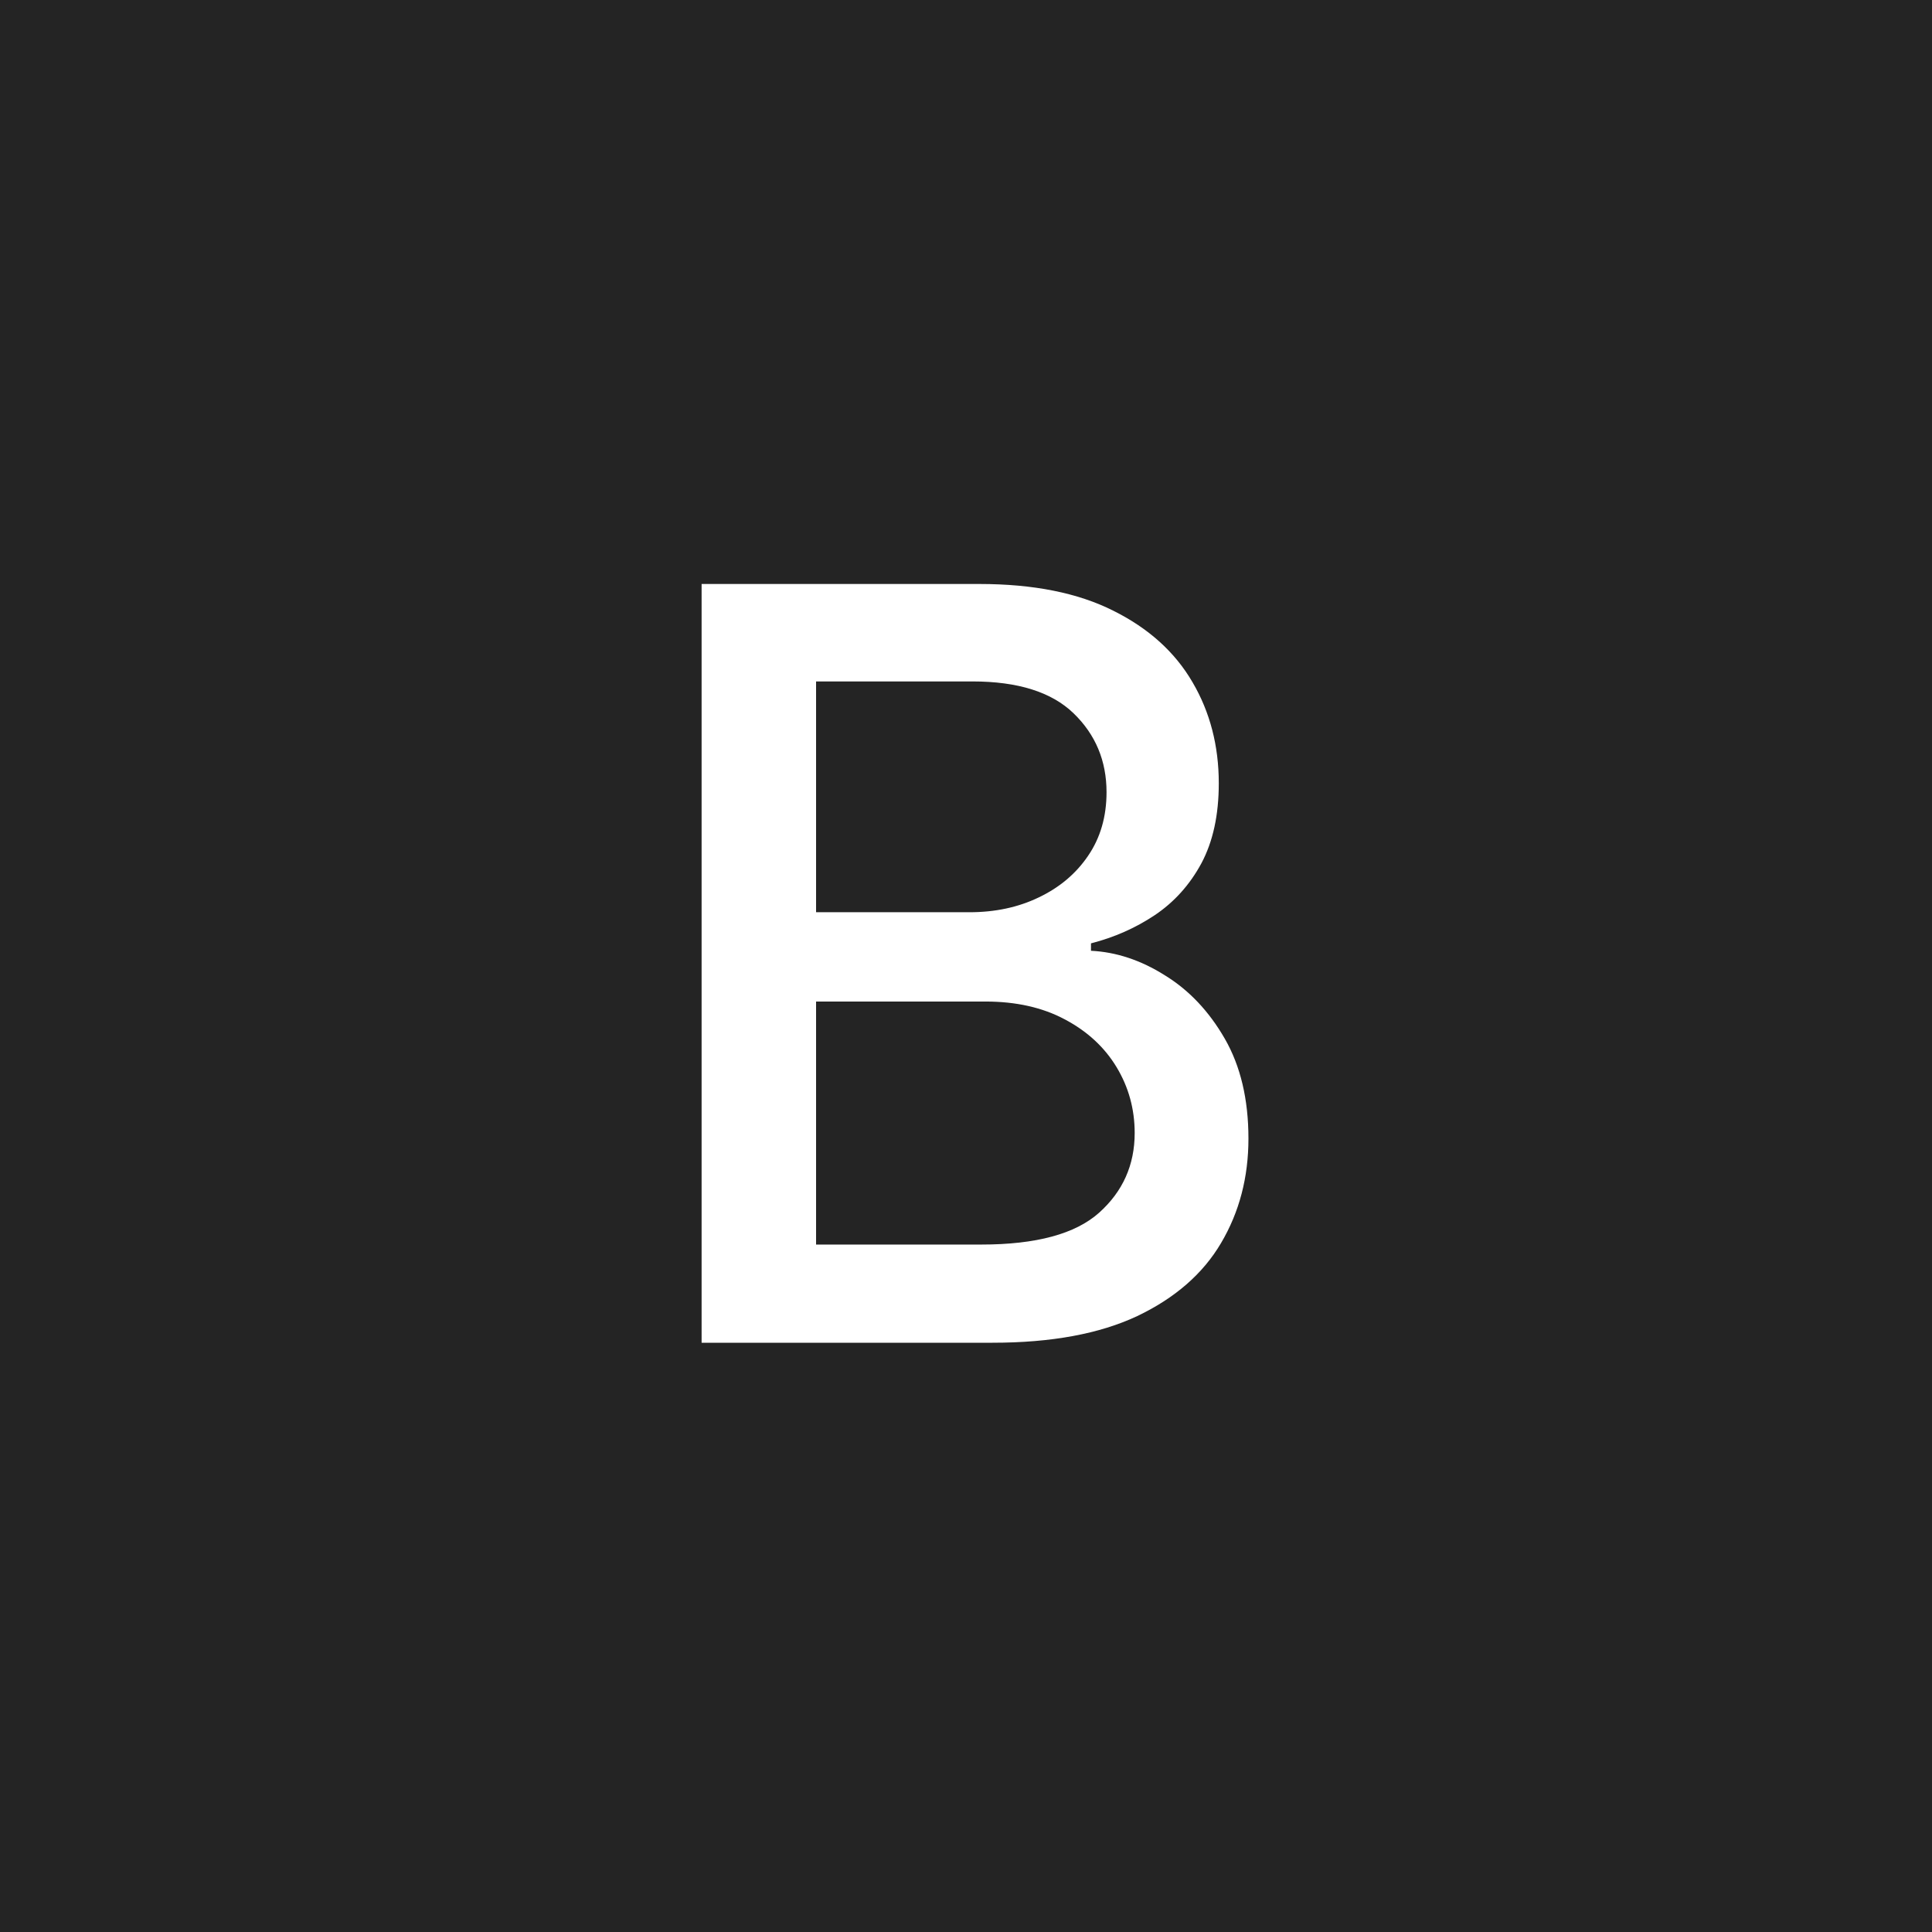
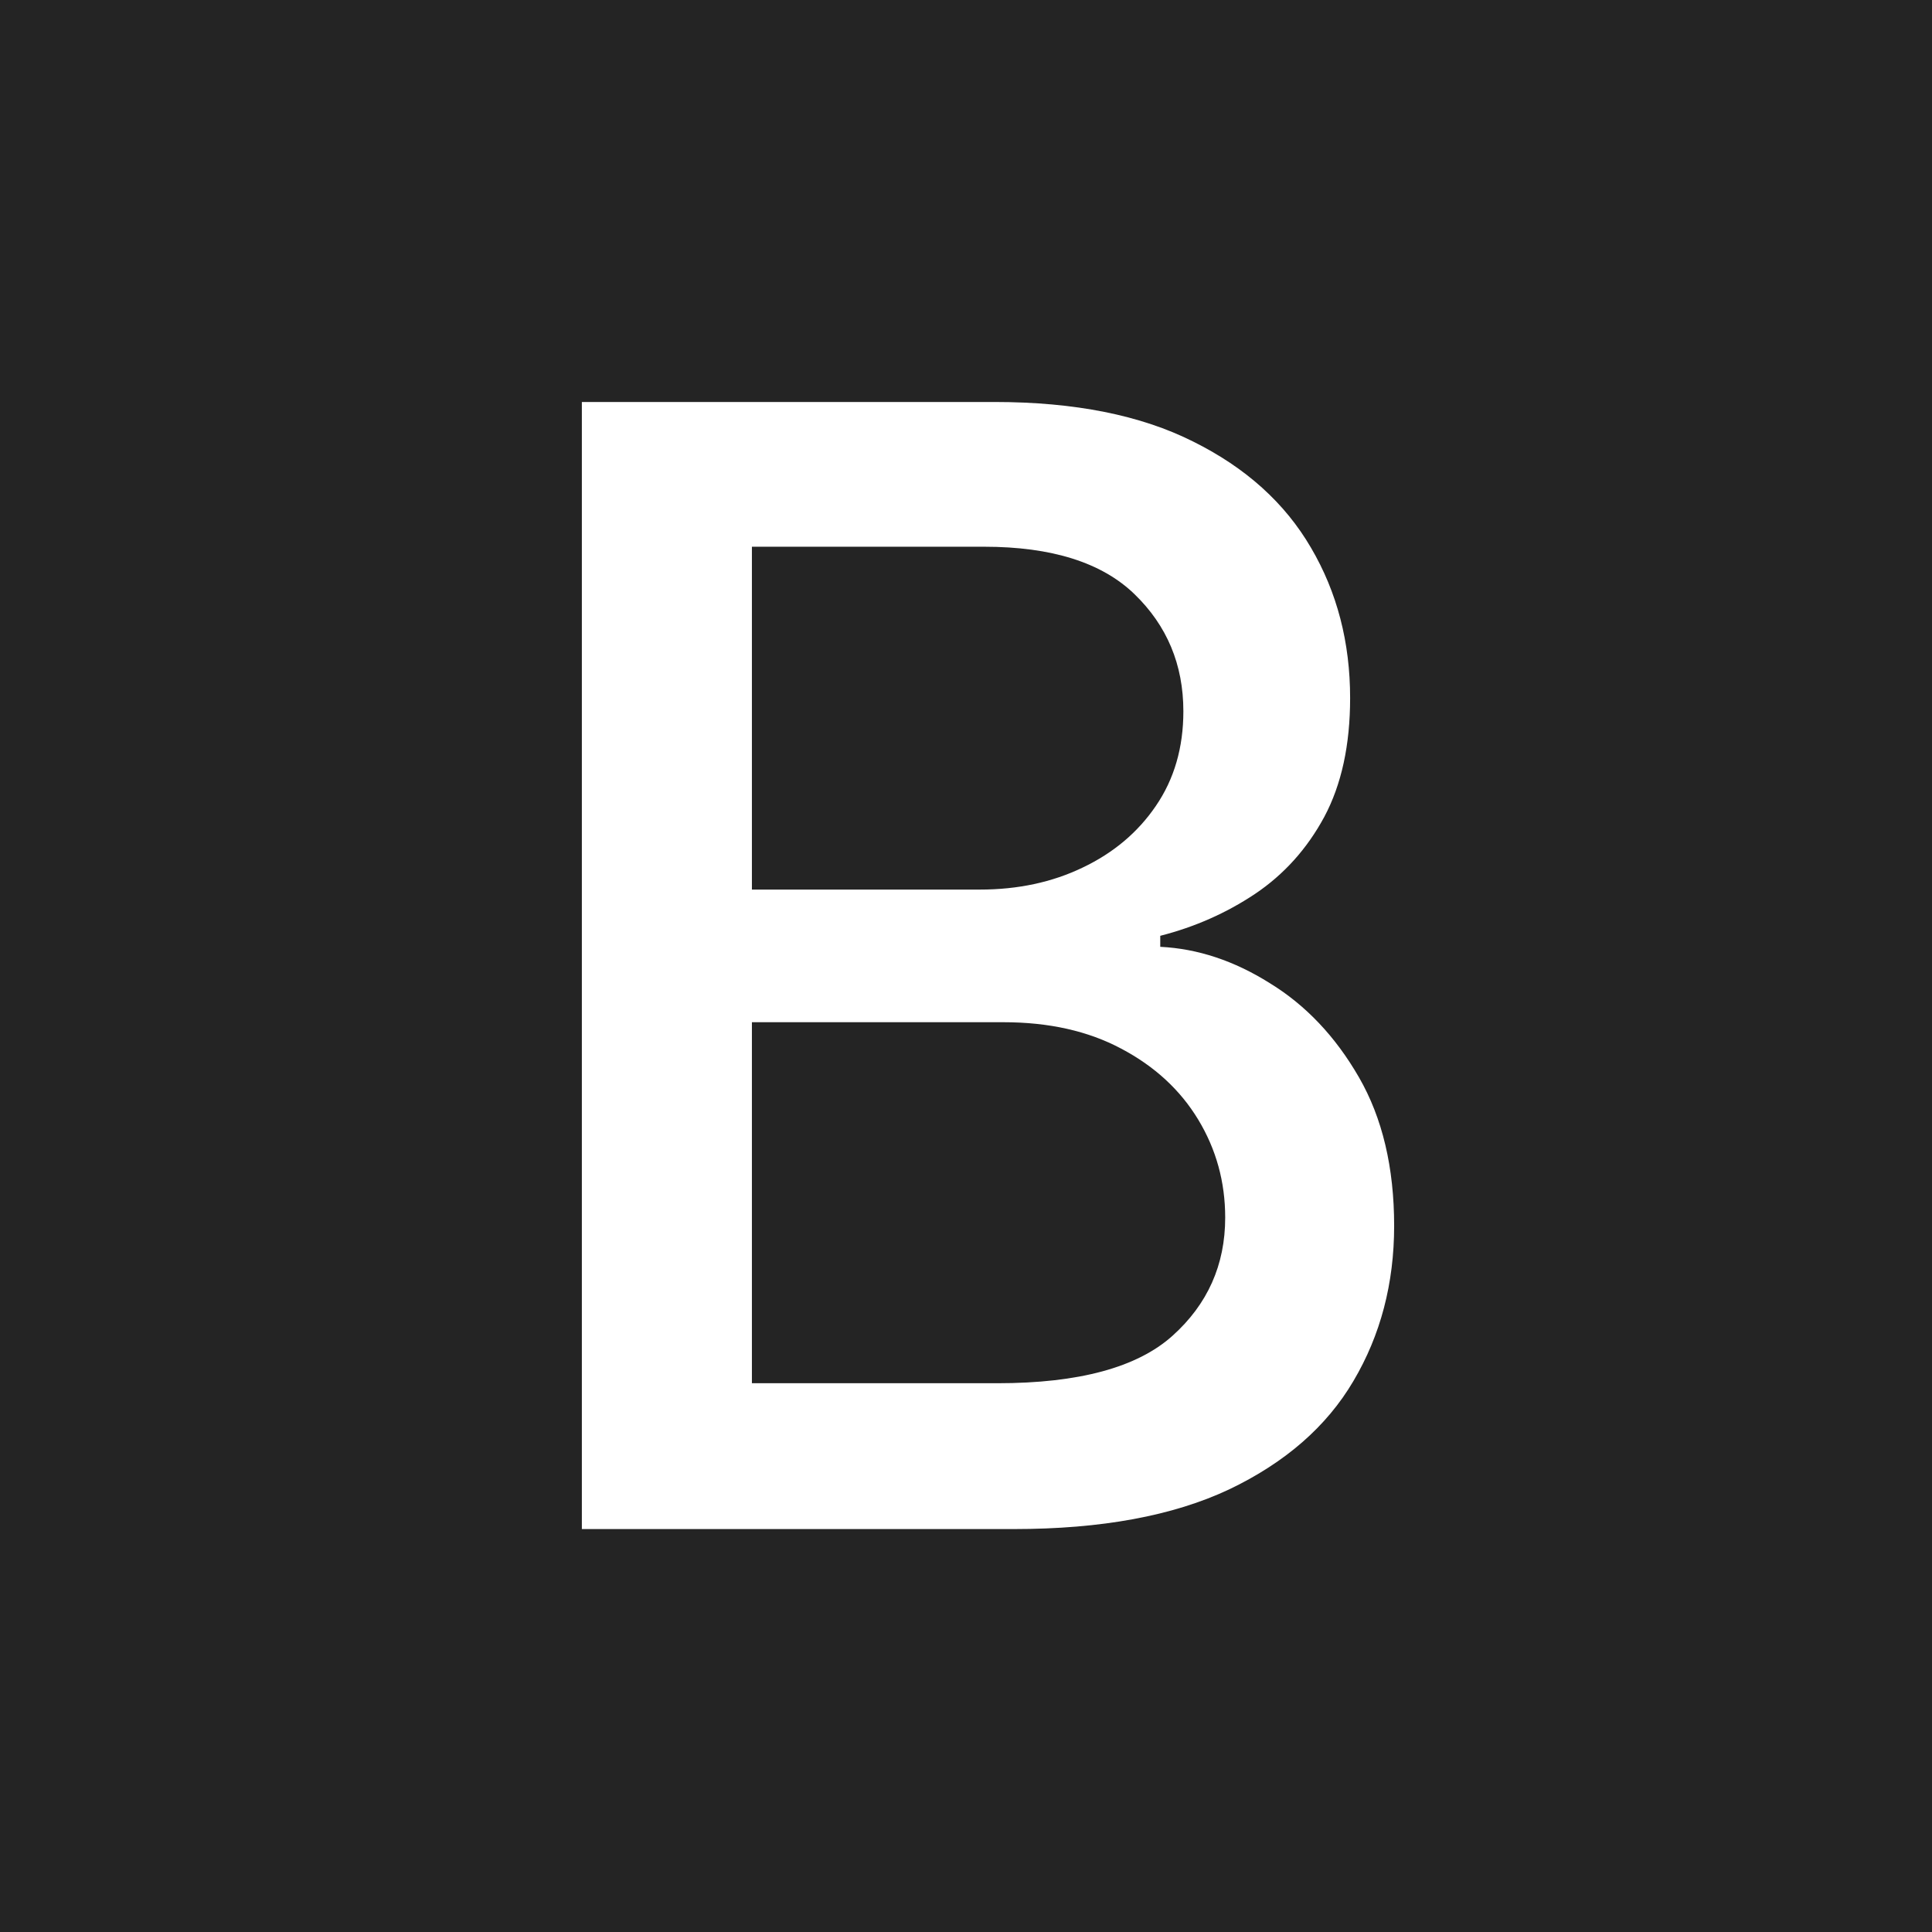
- <svg xmlns="http://www.w3.org/2000/svg" width="100" height="100" viewBox="0 0 100 100" fill="none">
-   <rect width="100" height="100" fill="#242424" />
-   <path d="M36.315 69.5V30.227H50.697C53.484 30.227 55.791 30.688 57.619 31.608C59.447 32.516 60.815 33.749 61.723 35.309C62.631 36.856 63.084 38.601 63.084 40.544C63.084 42.18 62.784 43.561 62.183 44.686C61.582 45.798 60.777 46.693 59.767 47.371C58.77 48.035 57.67 48.521 56.469 48.828V49.212C57.773 49.276 59.045 49.697 60.285 50.477C61.538 51.244 62.573 52.337 63.391 53.756C64.21 55.175 64.619 56.901 64.619 58.934C64.619 60.941 64.146 62.744 63.2 64.342C62.266 65.927 60.822 67.186 58.866 68.119C56.91 69.04 54.41 69.5 51.368 69.5H36.315ZM42.24 64.418H50.793C53.631 64.418 55.663 63.869 56.891 62.769C58.118 61.67 58.731 60.295 58.731 58.646C58.731 57.406 58.418 56.269 57.792 55.233C57.166 54.197 56.271 53.373 55.107 52.759C53.957 52.146 52.589 51.839 51.004 51.839H42.24V64.418ZM42.24 47.217H50.179C51.508 47.217 52.704 46.962 53.765 46.45C54.839 45.939 55.689 45.223 56.315 44.303C56.955 43.369 57.274 42.27 57.274 41.004C57.274 39.381 56.705 38.019 55.568 36.92C54.43 35.82 52.685 35.271 50.332 35.271H42.24V47.217Z" fill="white" />
+ <svg xmlns="http://www.w3.org/2000/svg" width="561" height="561" viewBox="0 0 561 561" fill="none">
+   <rect width="561" height="561" fill="#242424" />
+   <path d="M168.955 444V116.727H288.806C312.031 116.727 331.26 120.562 346.494 128.233C361.729 135.797 373.128 146.077 380.692 159.075C388.256 171.965 392.038 186.507 392.038 202.7C392.038 216.337 389.534 227.842 384.527 237.217C379.52 246.486 372.808 253.943 364.392 259.589C356.082 265.129 346.92 269.178 336.906 271.734V274.93C347.773 275.463 358.373 278.979 368.707 285.477C379.147 291.869 387.776 300.978 394.594 312.803C401.413 324.629 404.822 339.011 404.822 355.95C404.822 372.675 400.88 387.697 392.996 401.013C385.219 414.224 373.181 424.717 356.881 432.494C340.582 440.165 319.754 444 294.399 444H168.955ZM218.334 401.653H289.605C313.256 401.653 330.195 397.072 340.422 387.91C350.649 378.748 355.763 367.295 355.763 353.553C355.763 343.219 353.153 333.737 347.933 325.108C342.712 316.479 335.255 309.607 325.56 304.494C315.972 299.38 304.573 296.823 291.363 296.823H218.334V401.653ZM218.334 258.311H284.491C295.571 258.311 305.532 256.18 314.374 251.919C323.323 247.658 330.408 241.692 335.628 234.021C340.955 226.244 343.618 217.082 343.618 206.536C343.618 193.006 338.877 181.66 329.396 172.498C319.914 163.336 305.372 158.755 285.77 158.755H218.334V258.311Z" fill="white" />
</svg>
